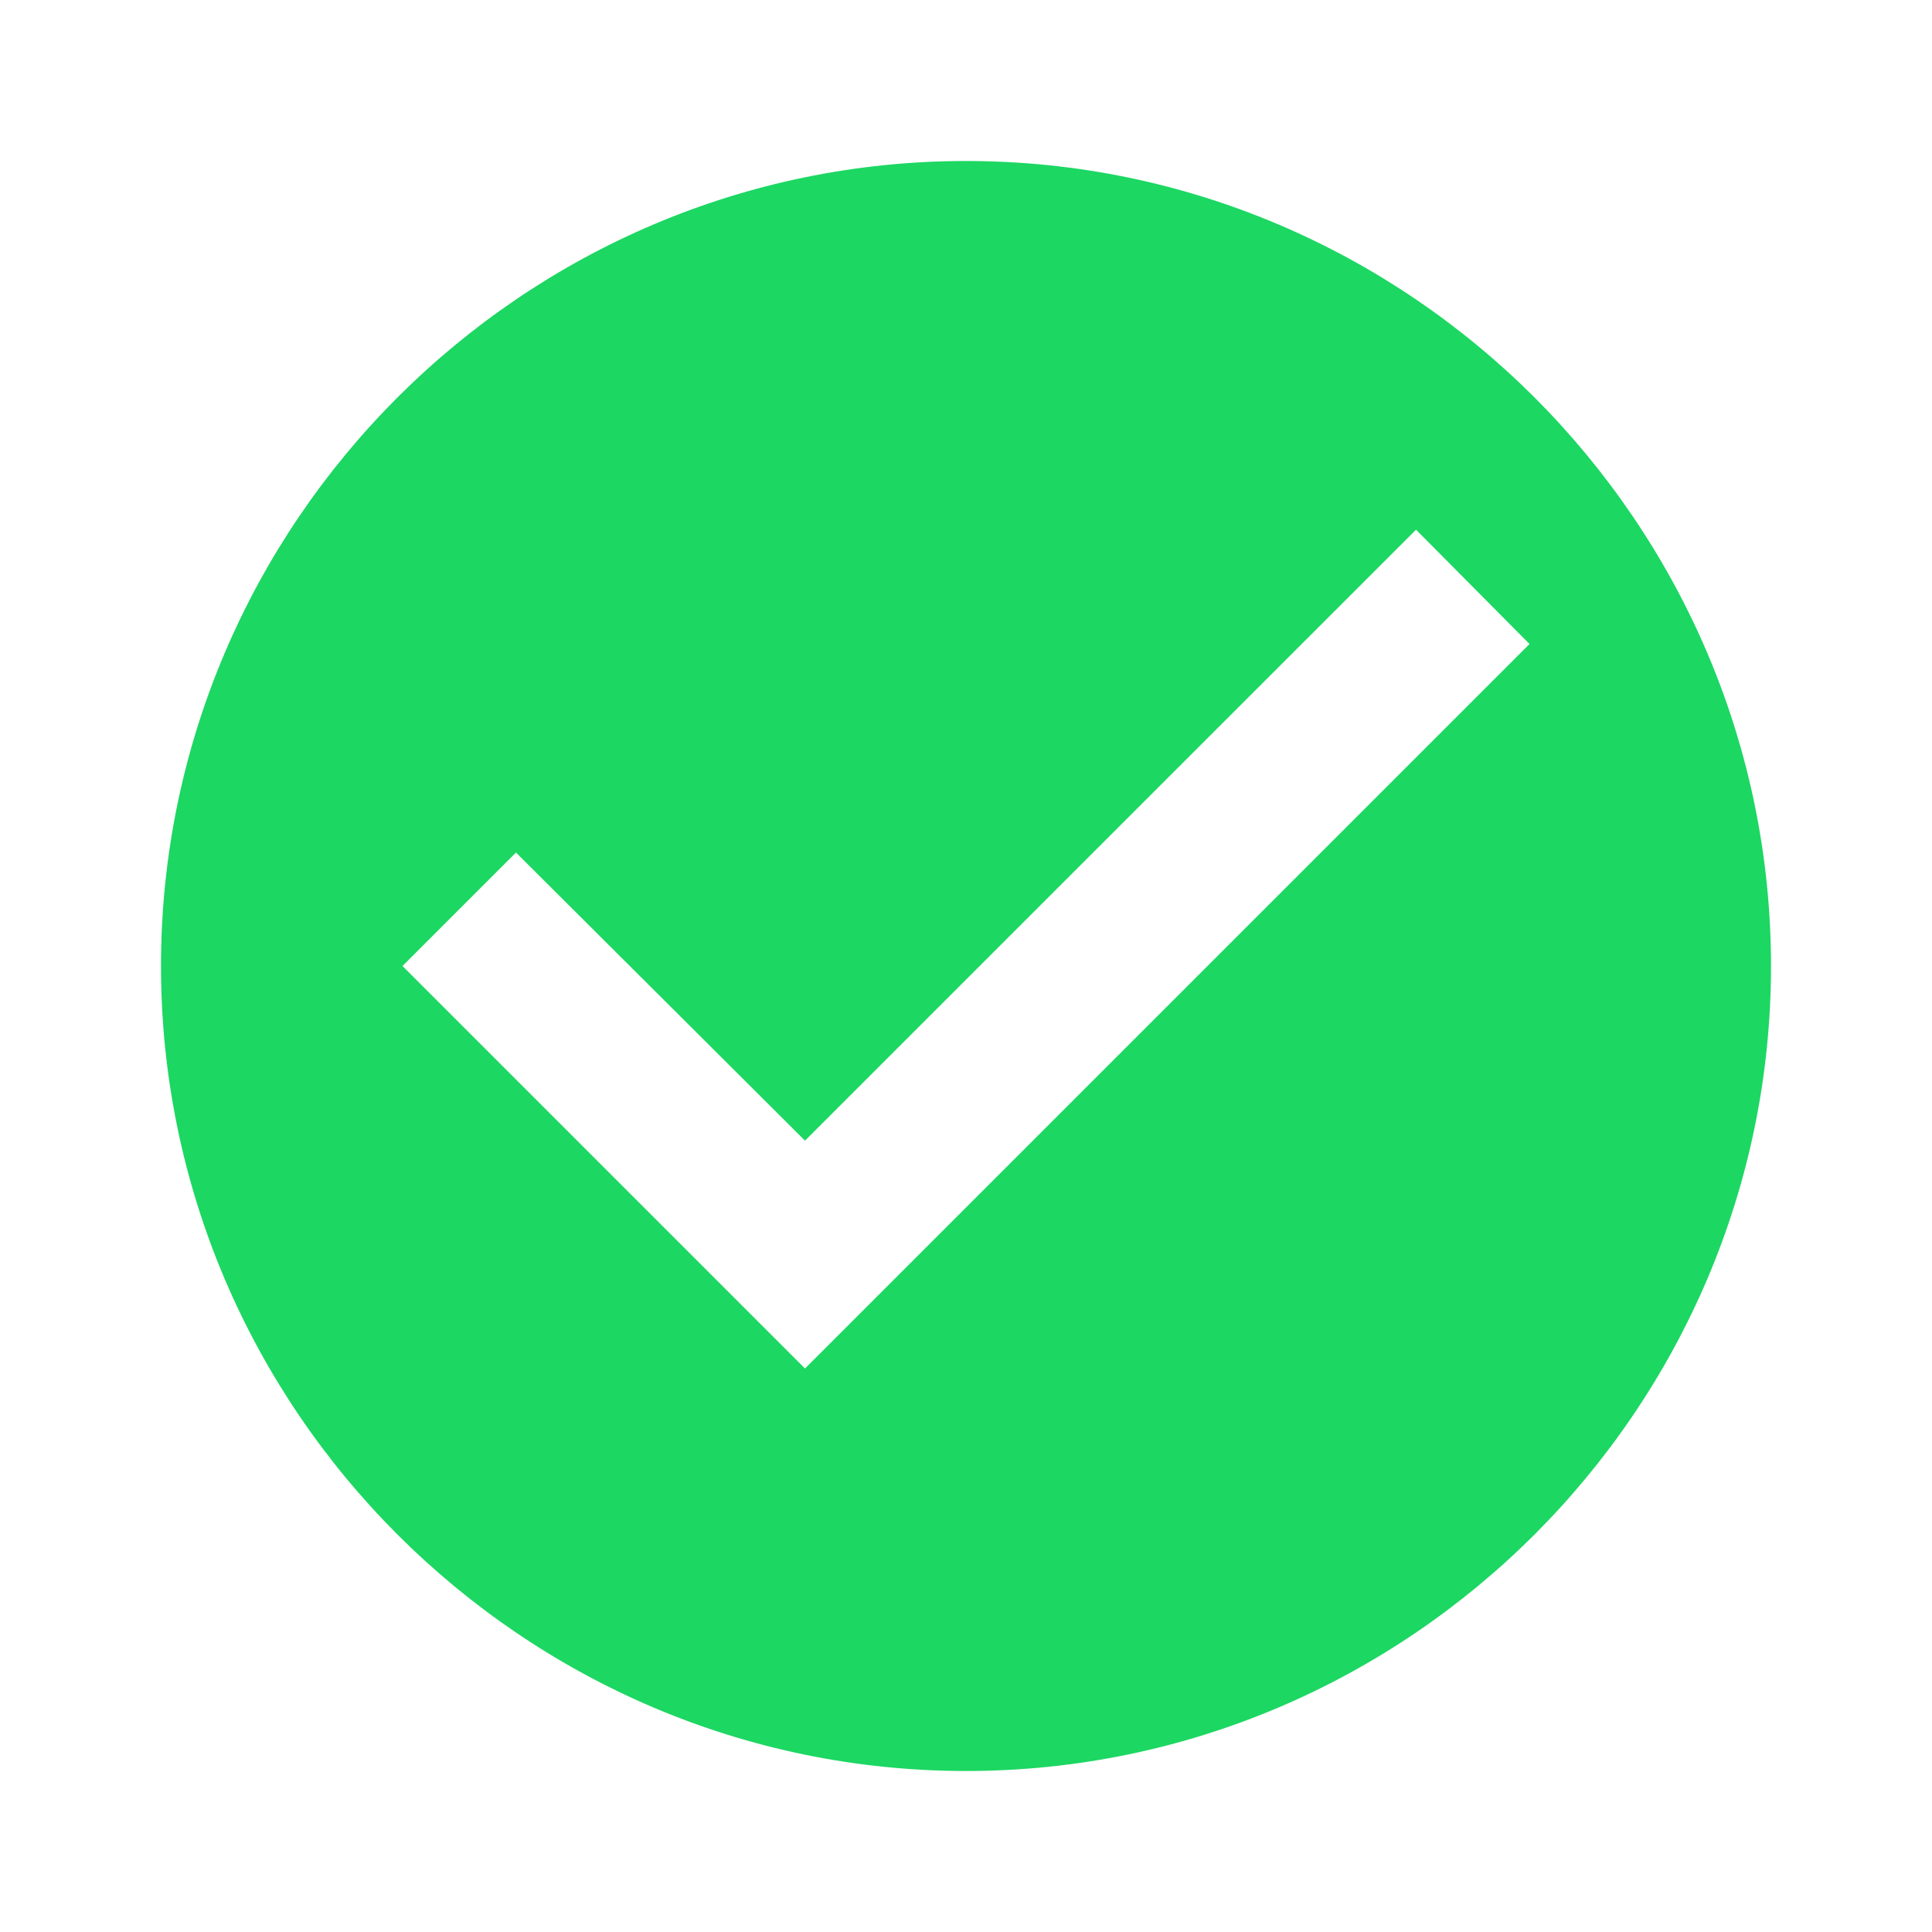
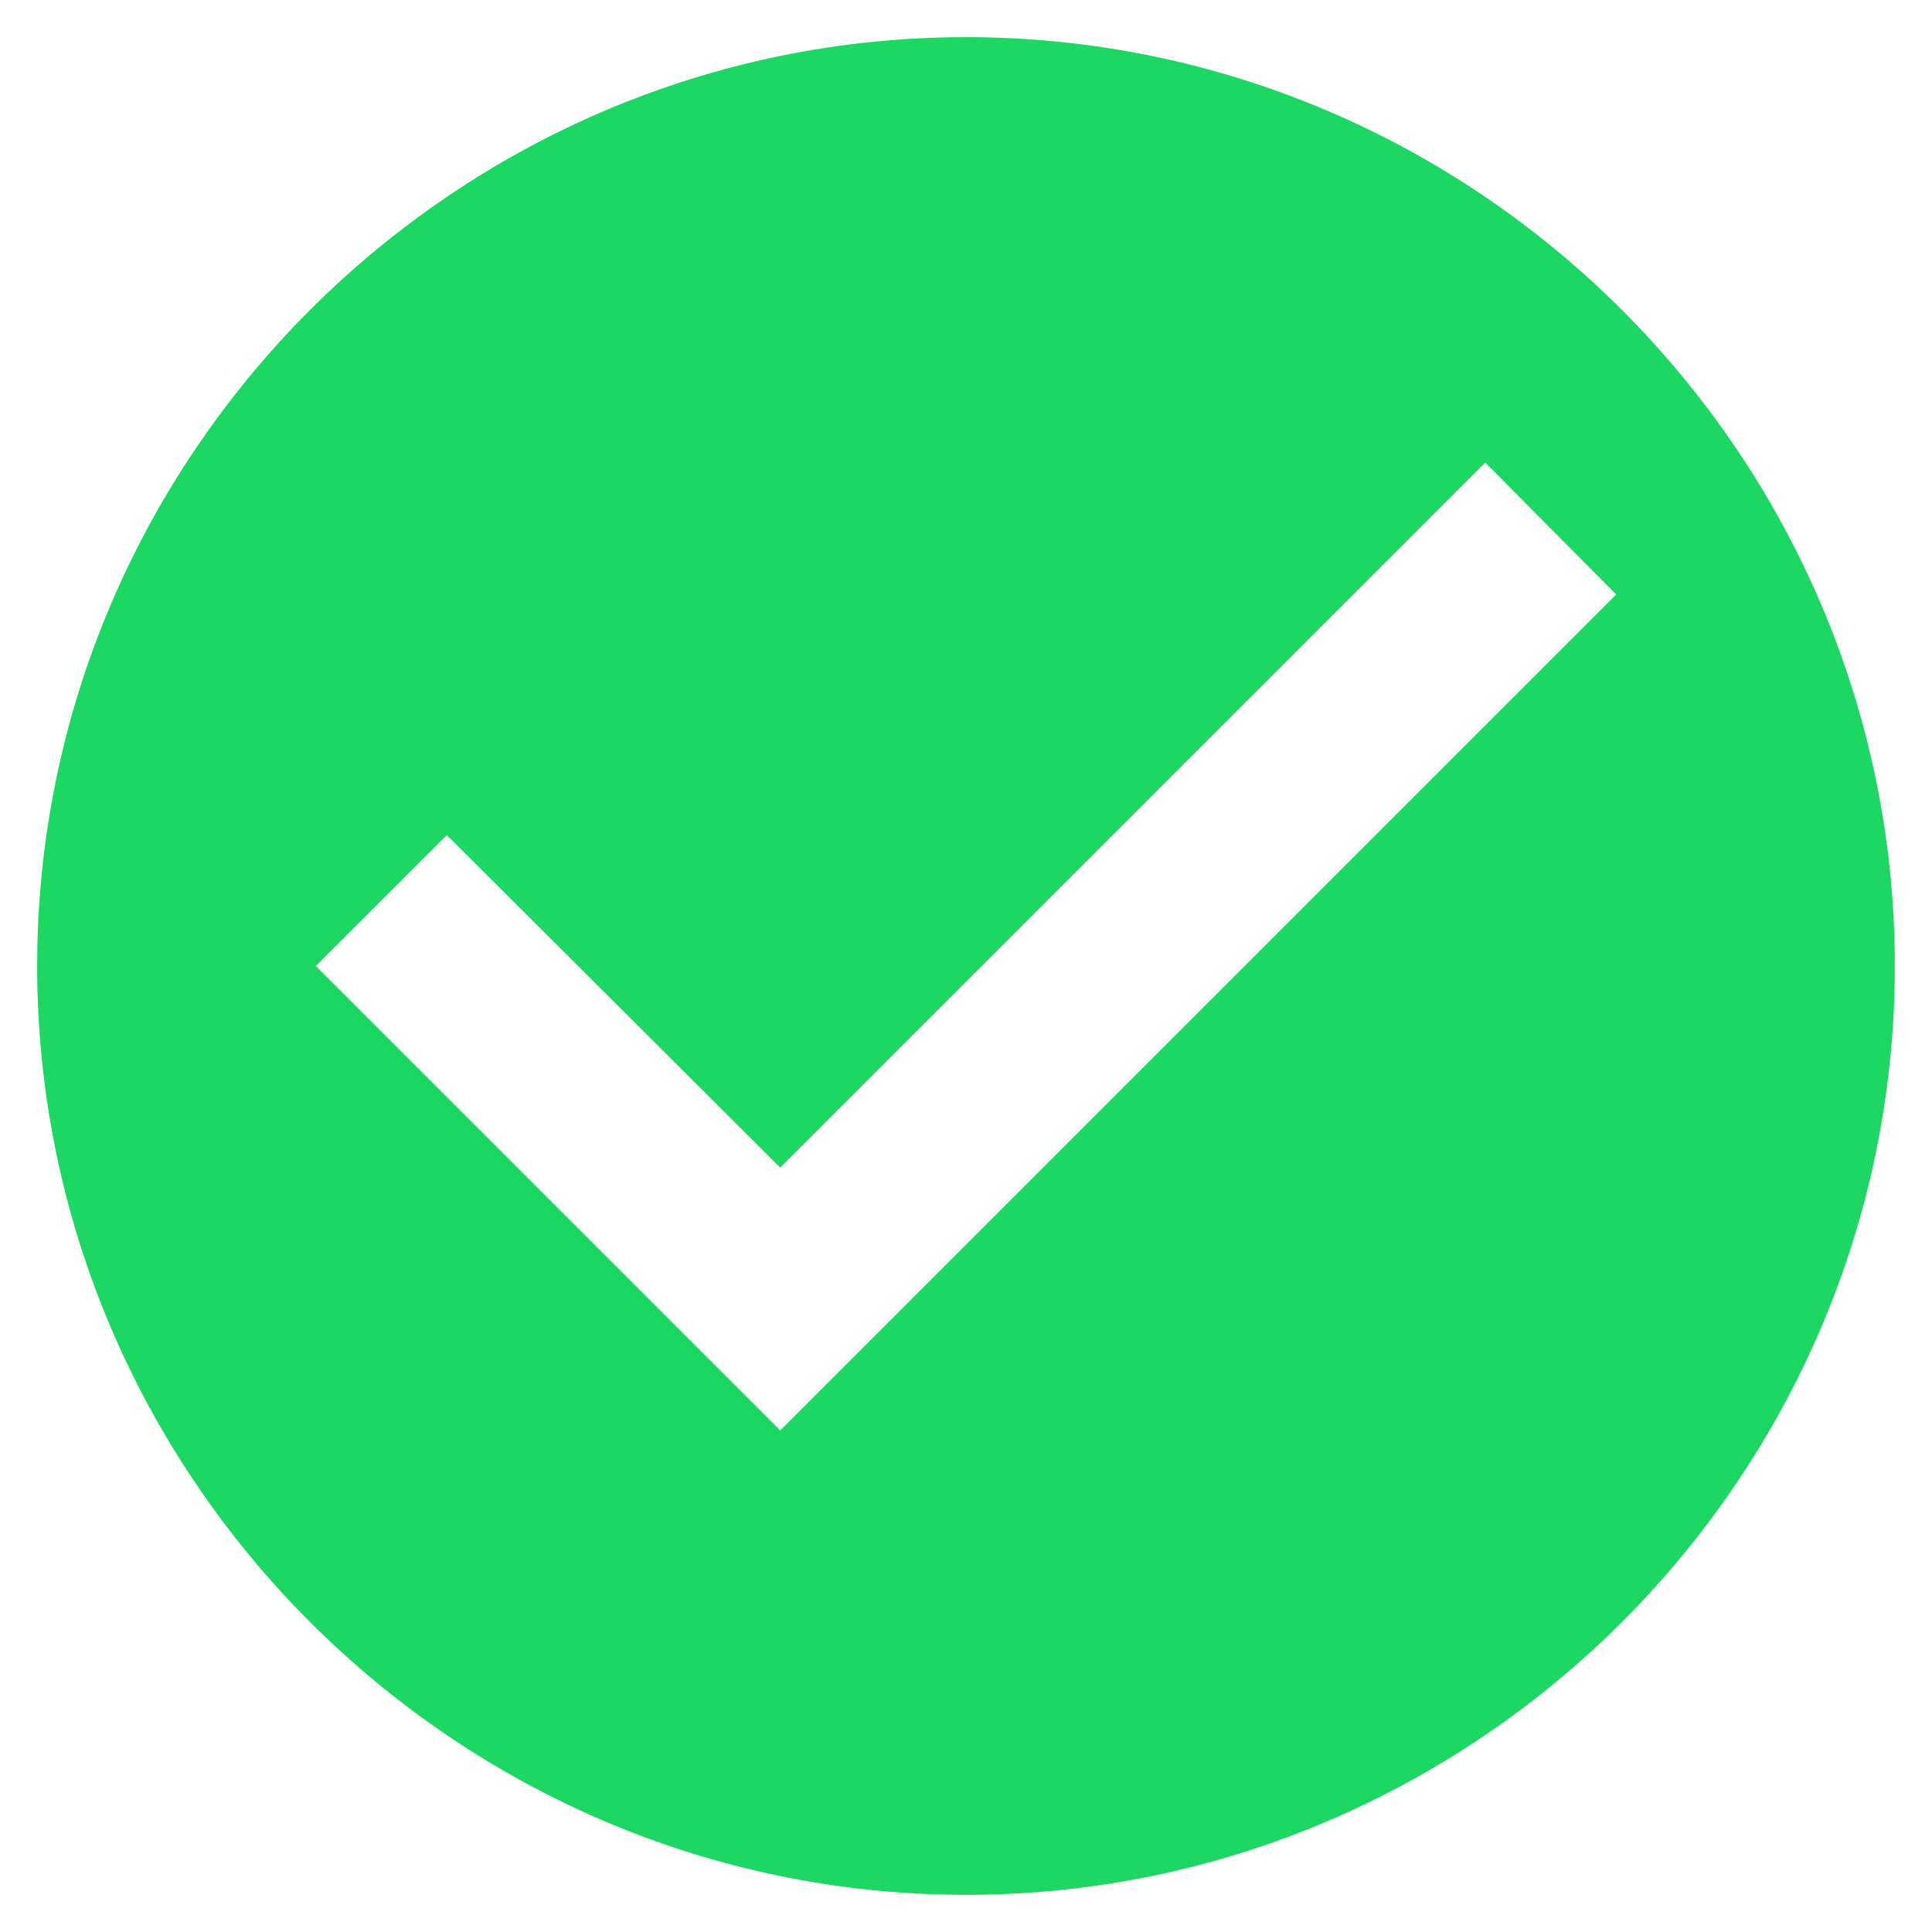
- <svg xmlns="http://www.w3.org/2000/svg" width="30" height="30" viewBox="0 0 30 30" fill="none">
-   <path d="M15 2.5C8.125 2.5 2.5 8.125 2.5 15C2.5 21.875 8.125 27.5 15 27.5C21.875 27.5 27.5 21.875 27.5 15C27.5 8.125 21.875 2.5 15 2.5ZM12.5 21.25L6.25 15L8.012 13.238L12.5 17.712L21.988 8.225L23.75 10L12.5 21.25Z" fill="#1CD762" />
+ <svg xmlns="http://www.w3.org/2000/svg" width="26" height="26" viewBox="0 0 26 26" fill="none">
+   <path d="M13 0.5C6.125 0.5 0.5 6.125 0.5 13C0.5 19.875 6.125 25.5 13 25.5C19.875 25.5 25.5 19.875 25.5 13C25.5 6.125 19.875 0.5 13 0.5ZM10.5 19.25L4.25 13L6.013 11.238L10.5 15.713L19.988 6.225L21.75 8L10.5 19.25Z" fill="#1CD762" />
</svg>
